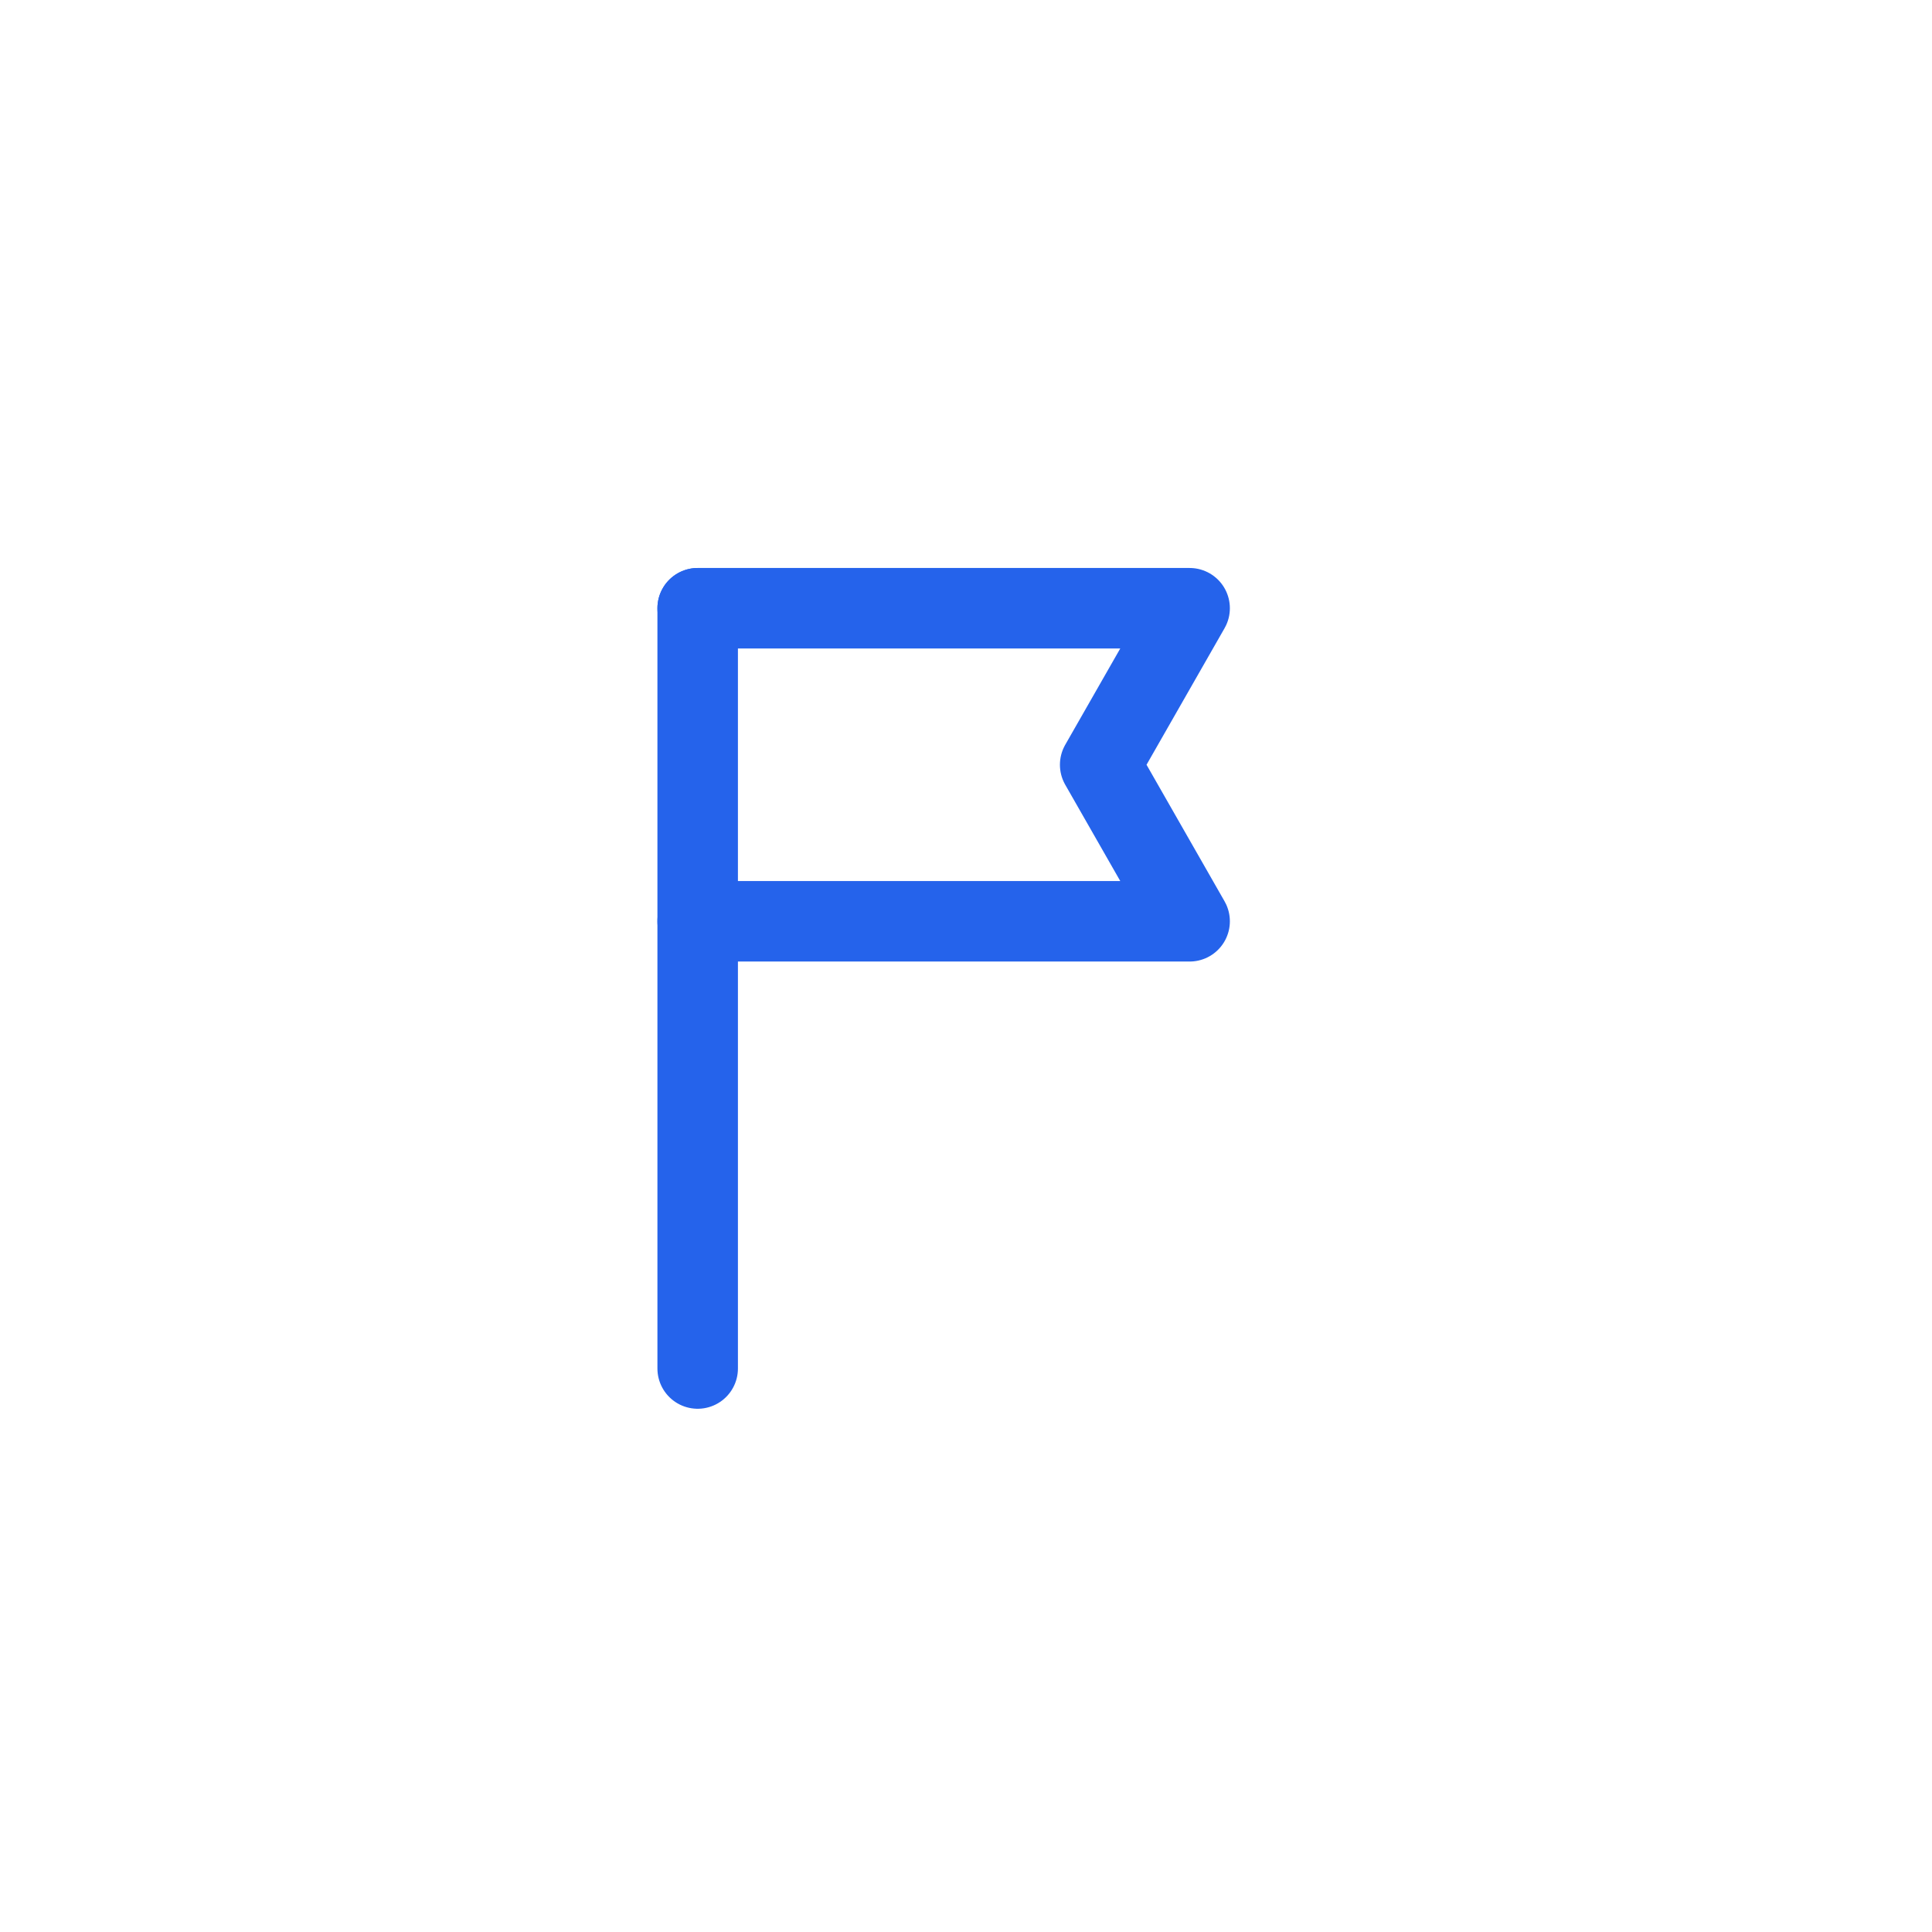
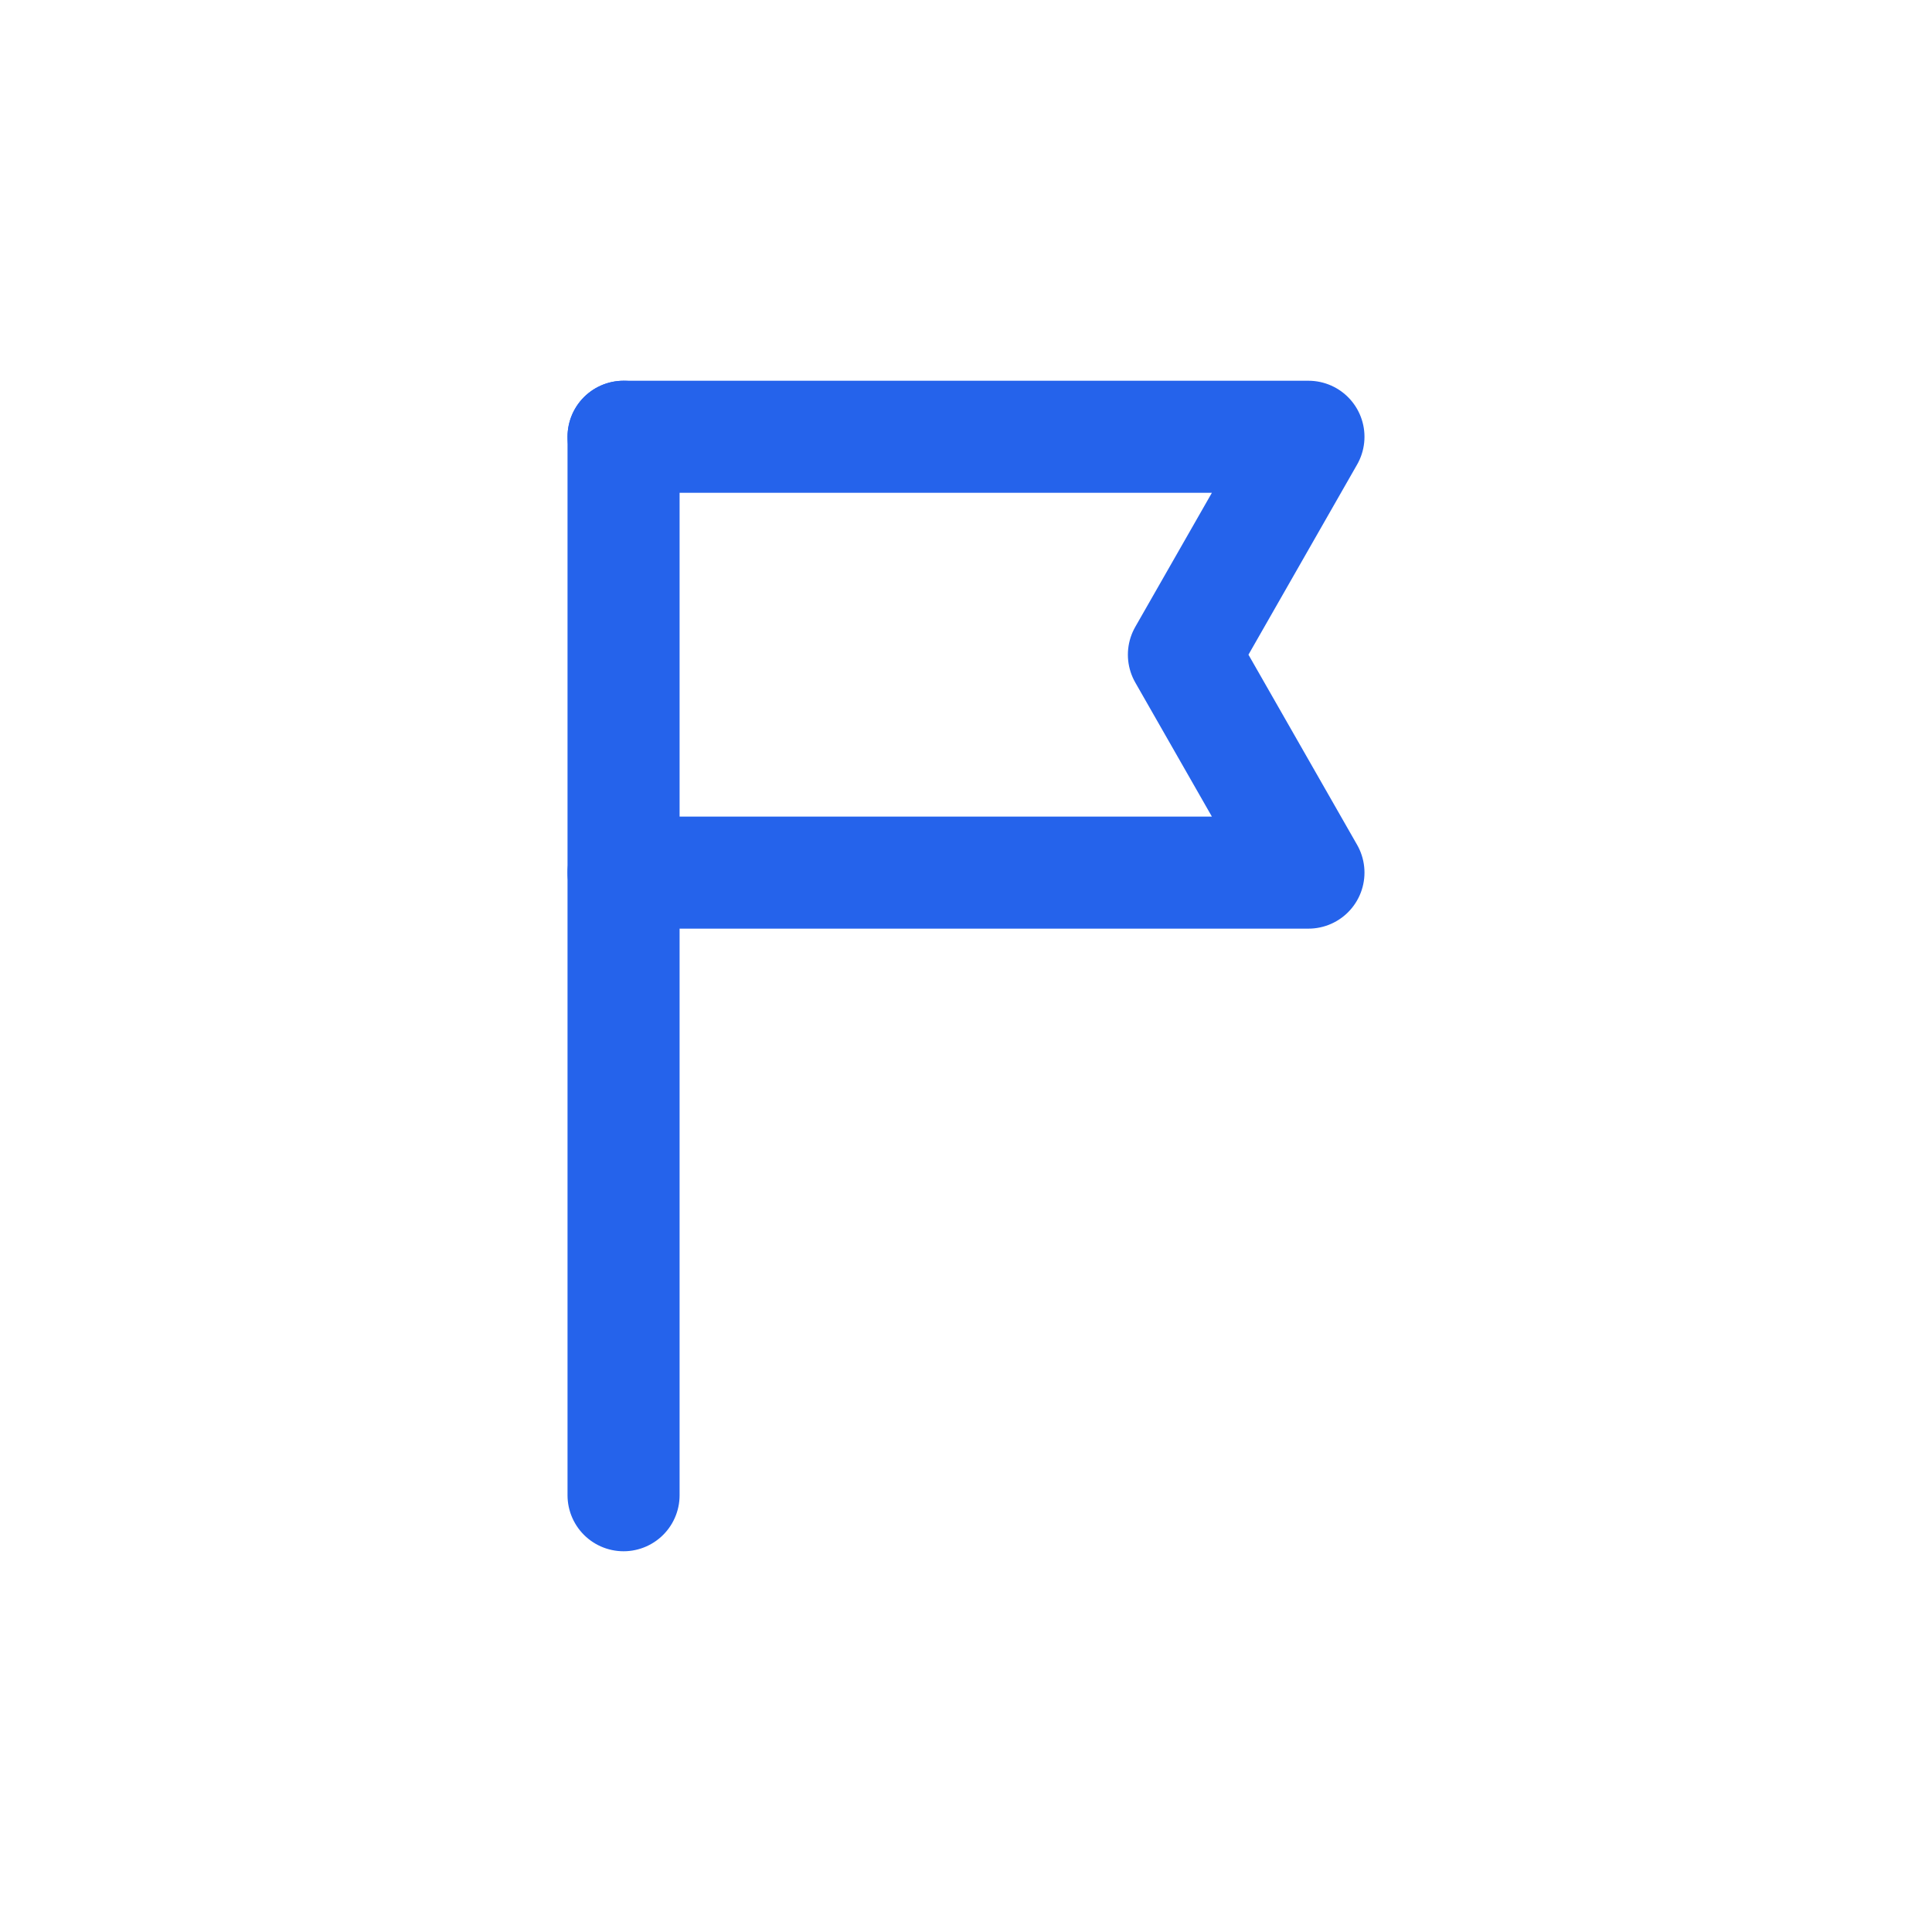
<svg xmlns="http://www.w3.org/2000/svg" width="1024" height="1024" viewBox="0 0 1024 1024">
  <rect width="1024" height="1024" fill="#ffffff" />
-   <g transform="translate(227.56 227.56) scale(23.7037)" fill="none" stroke="#2563eb" stroke-width="1.8" stroke-linecap="round" stroke-linejoin="round">
+   <g transform="translate(132.5 99.5) scale(33)" fill="none" stroke="#2563eb" stroke-width="1.8" stroke-linecap="round" stroke-linejoin="round">
    <path d="M6 21V4" />
    <path d="M6 4h11l-2 3.5L17 11H6" />
  </g>
</svg>
